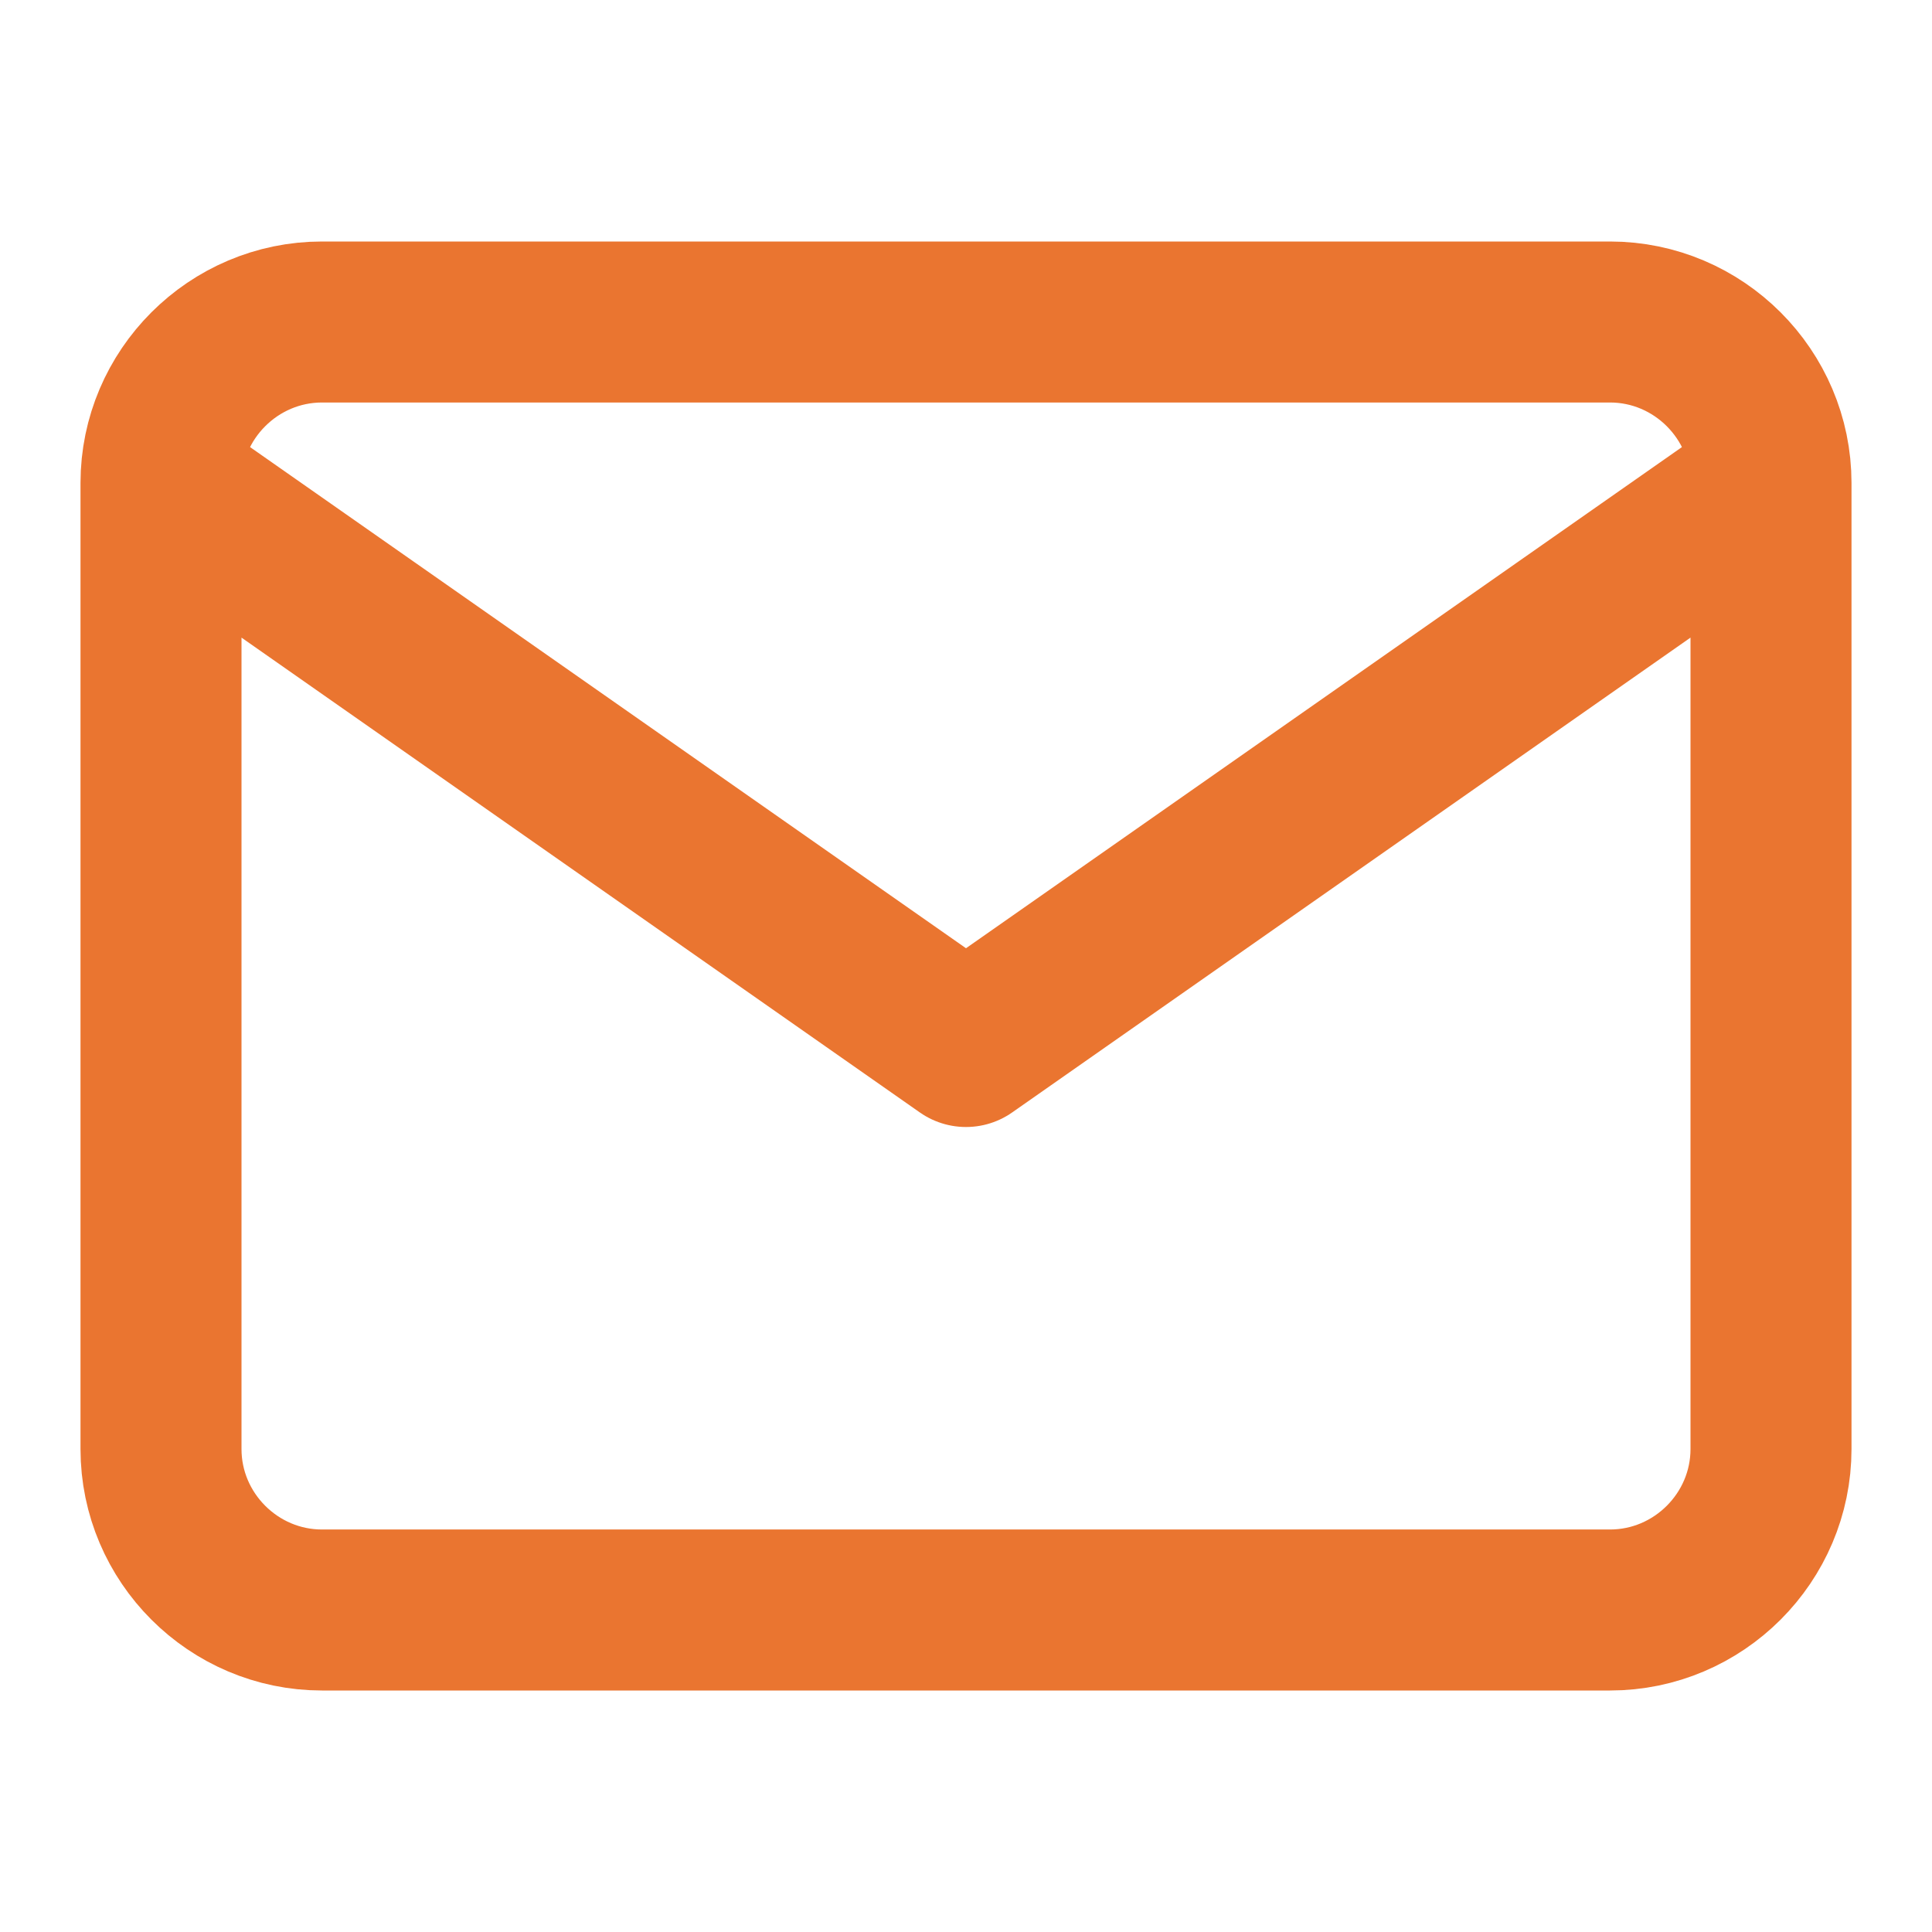
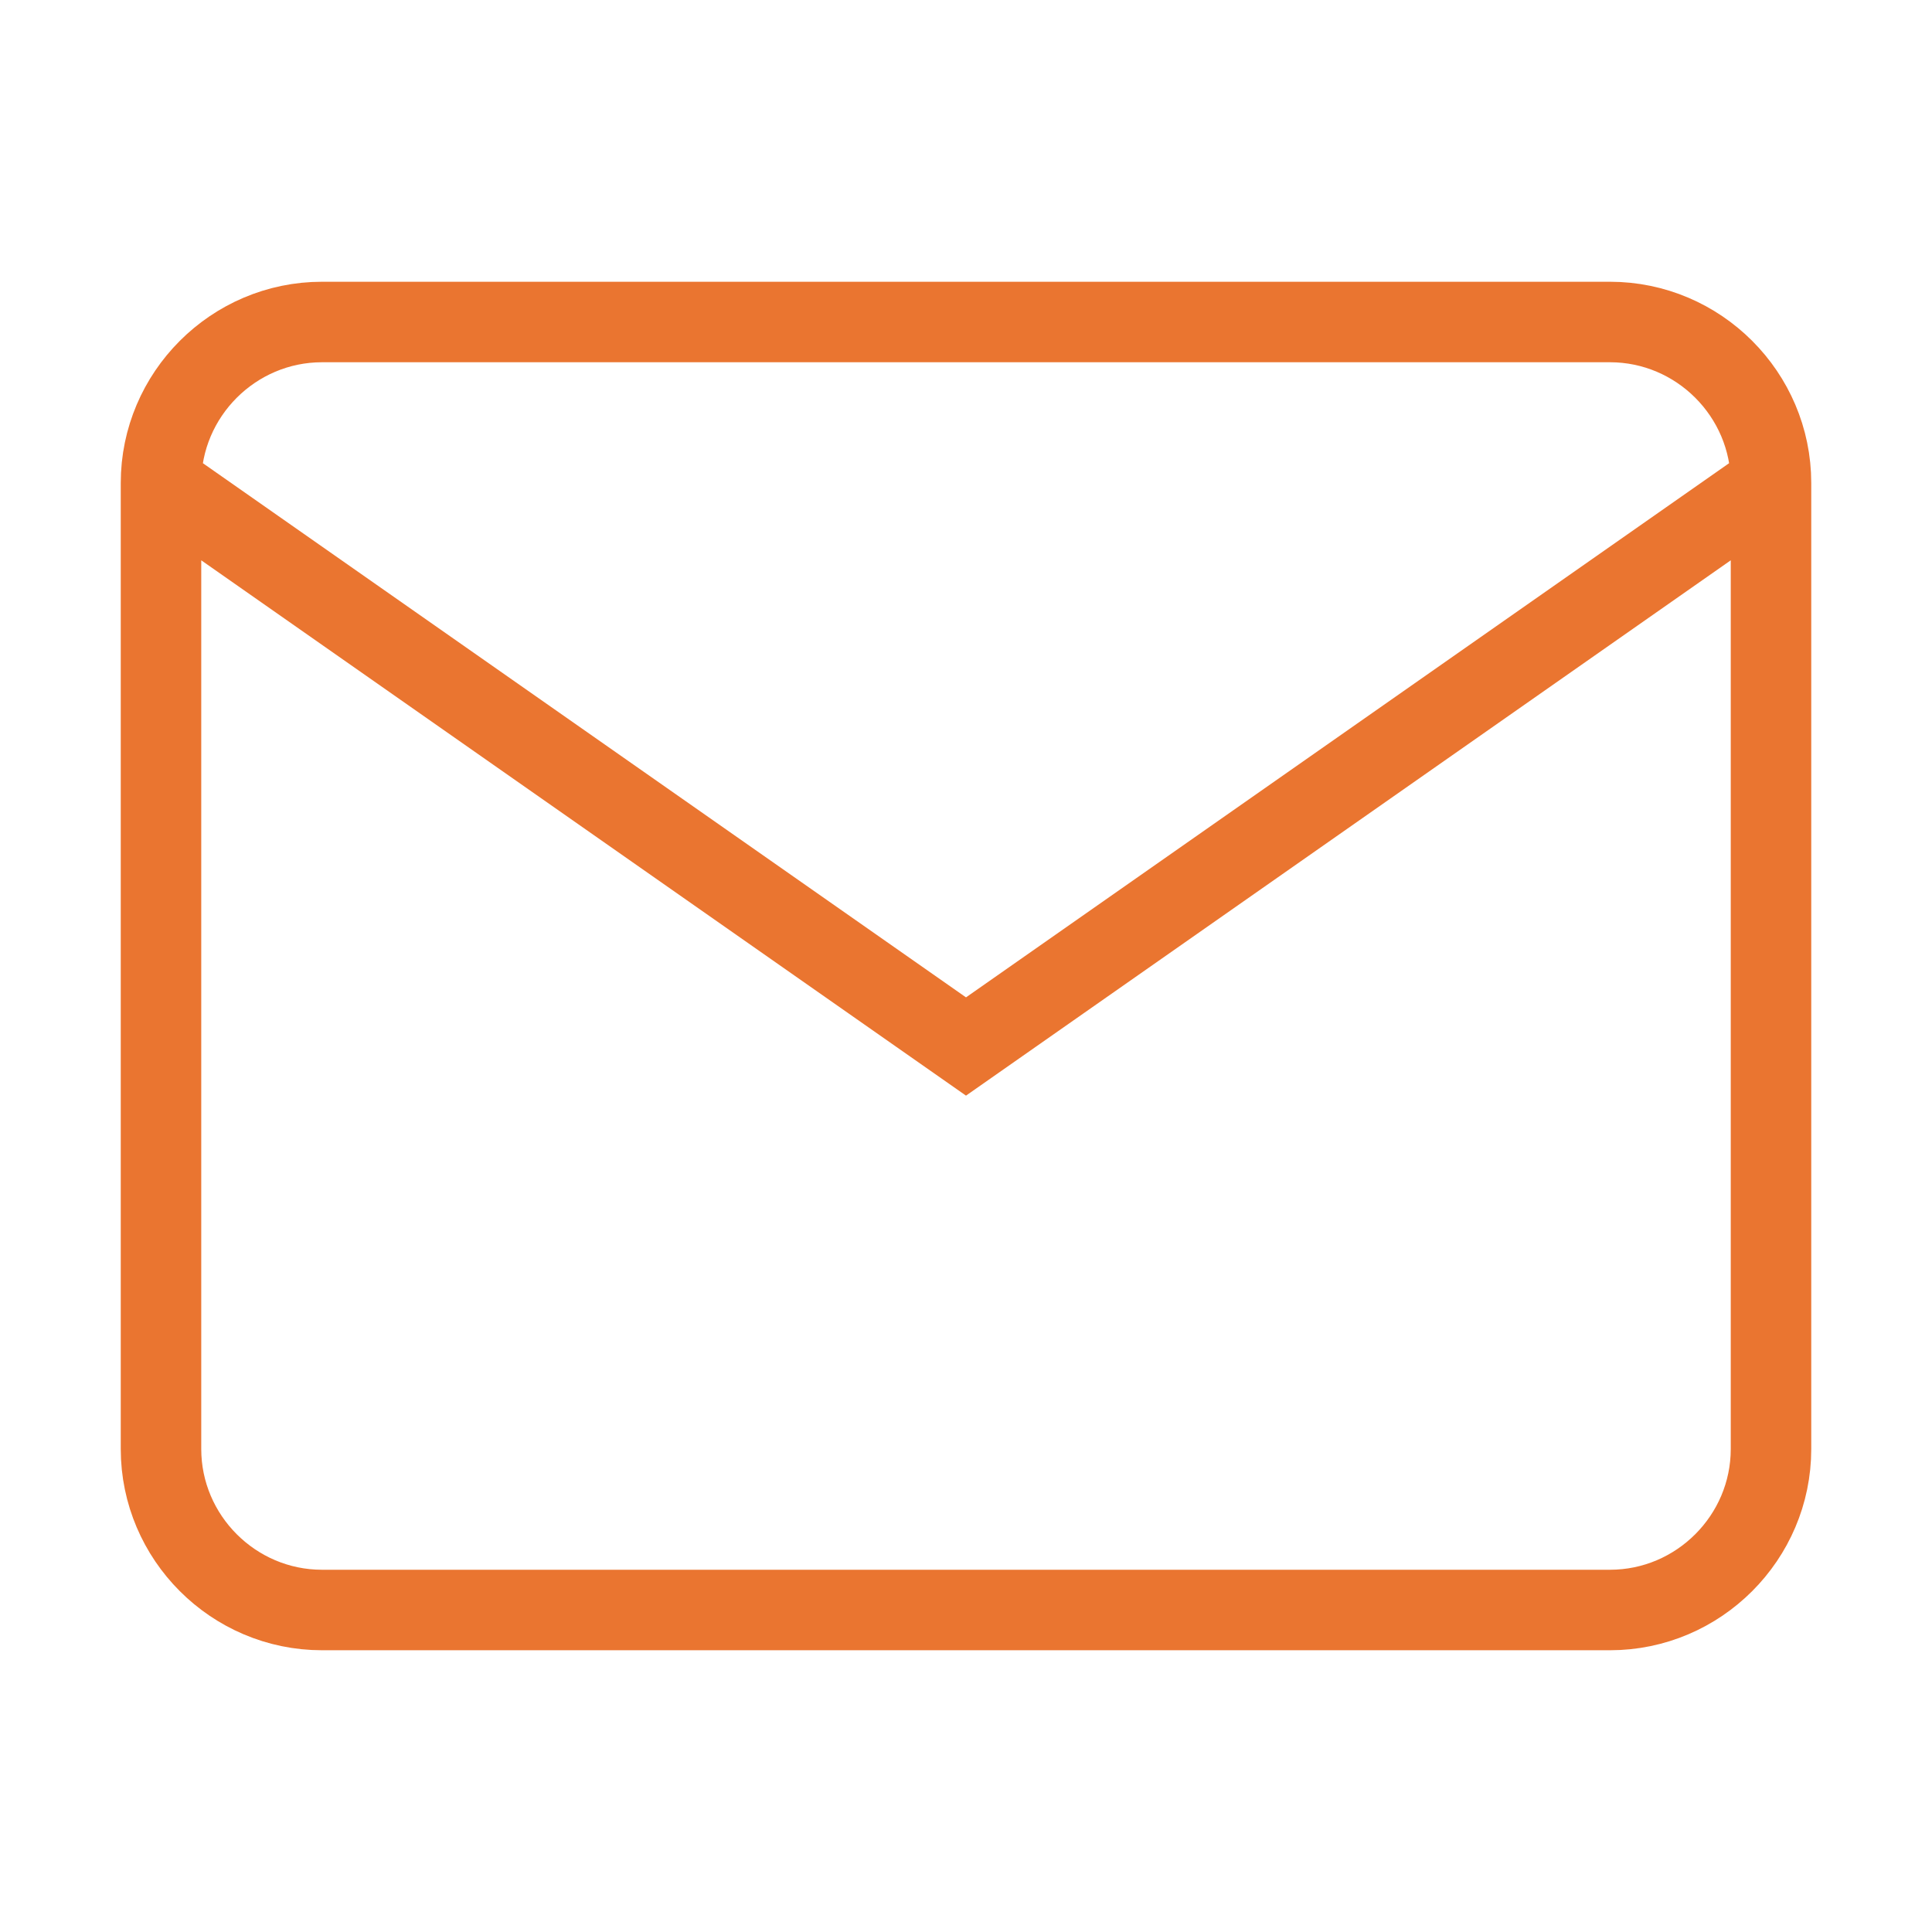
<svg xmlns="http://www.w3.org/2000/svg" width="24" height="24" viewBox="0 0 24 24" fill="none">
-   <path d="M22 6C22 4.9 21.1 4 20 4H4C2.9 4 2 4.9 2 6M22 6V18C22 19.1 21.1 20 20 20H4C2.9 20 2 19.1 2 18V6M22 6L12 13L2 6" stroke="#EA7530" stroke-width="2" stroke-linecap="round" stroke-linejoin="round" />
+   <path d="M22 6C22 4.9 21.1 4 20 4H4C2.9 4 2 4.9 2 6M22 6V18C22 19.1 21.1 20 20 20H4C2.9 20 2 19.1 2 18V6M22 6L12 13L2 6" stroke="#EA7530" strokeWidth="2" strokeLinecap="round" strokeLinejoin="round" />
</svg>
